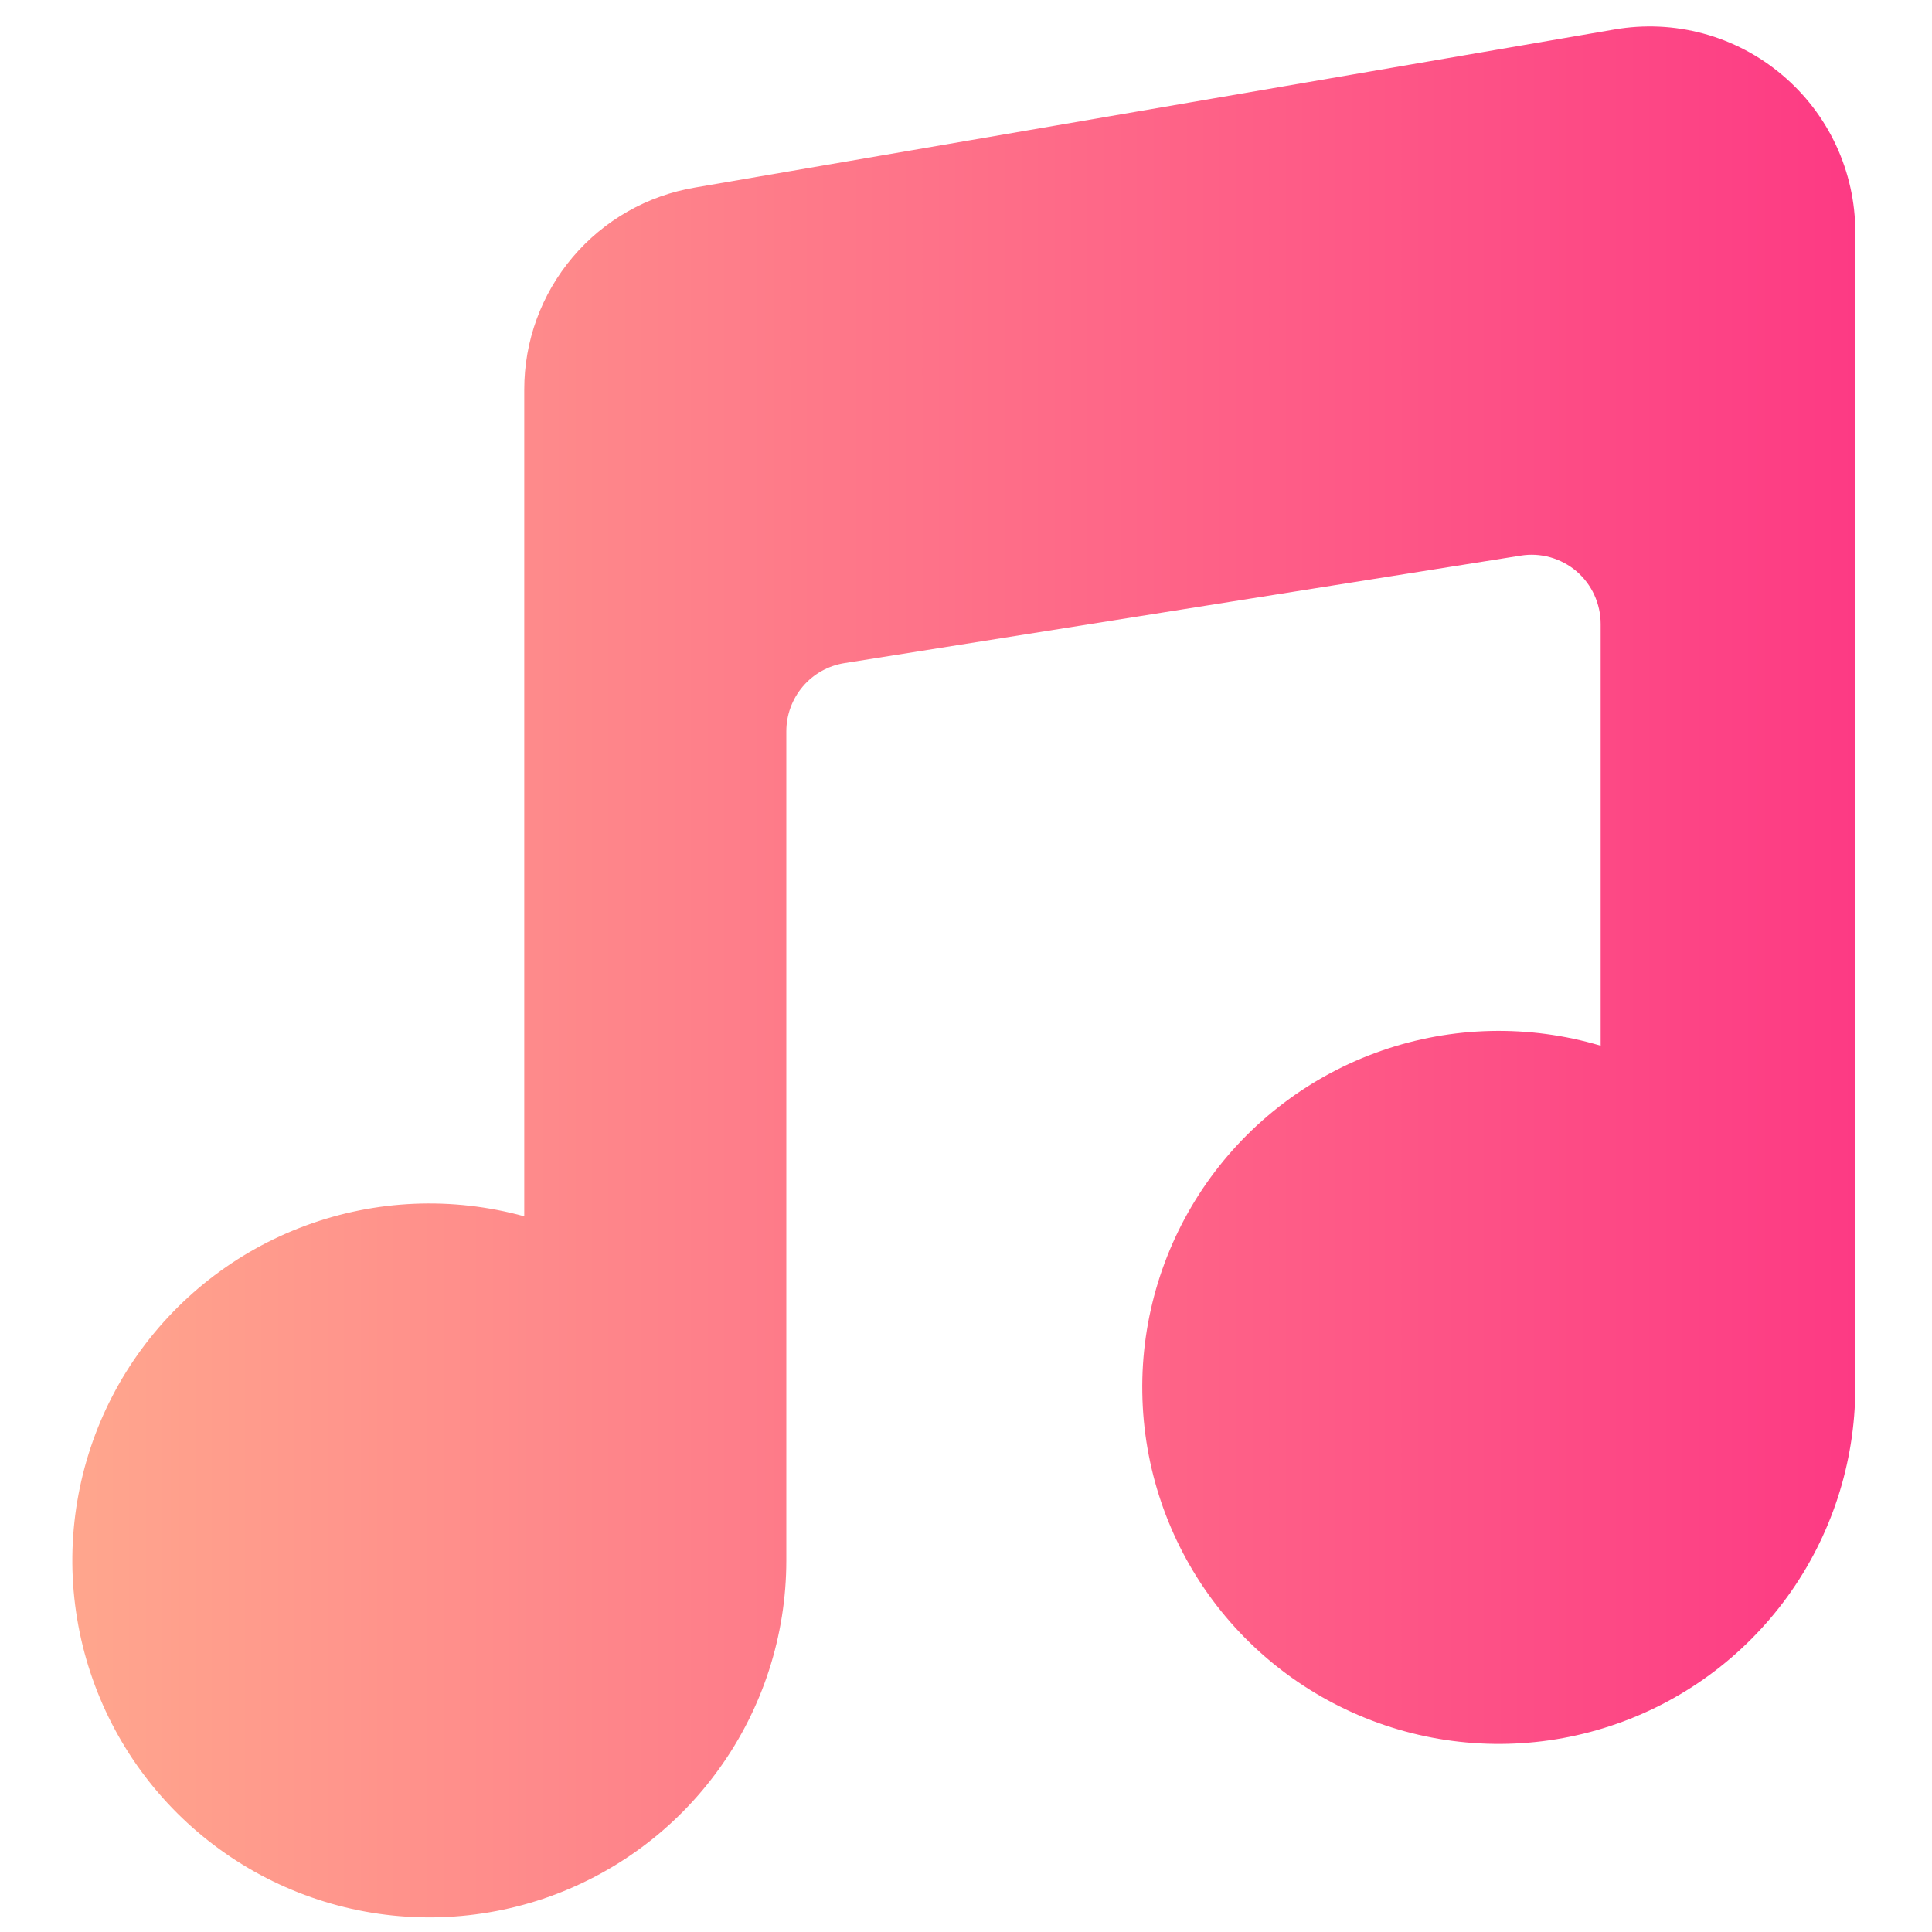
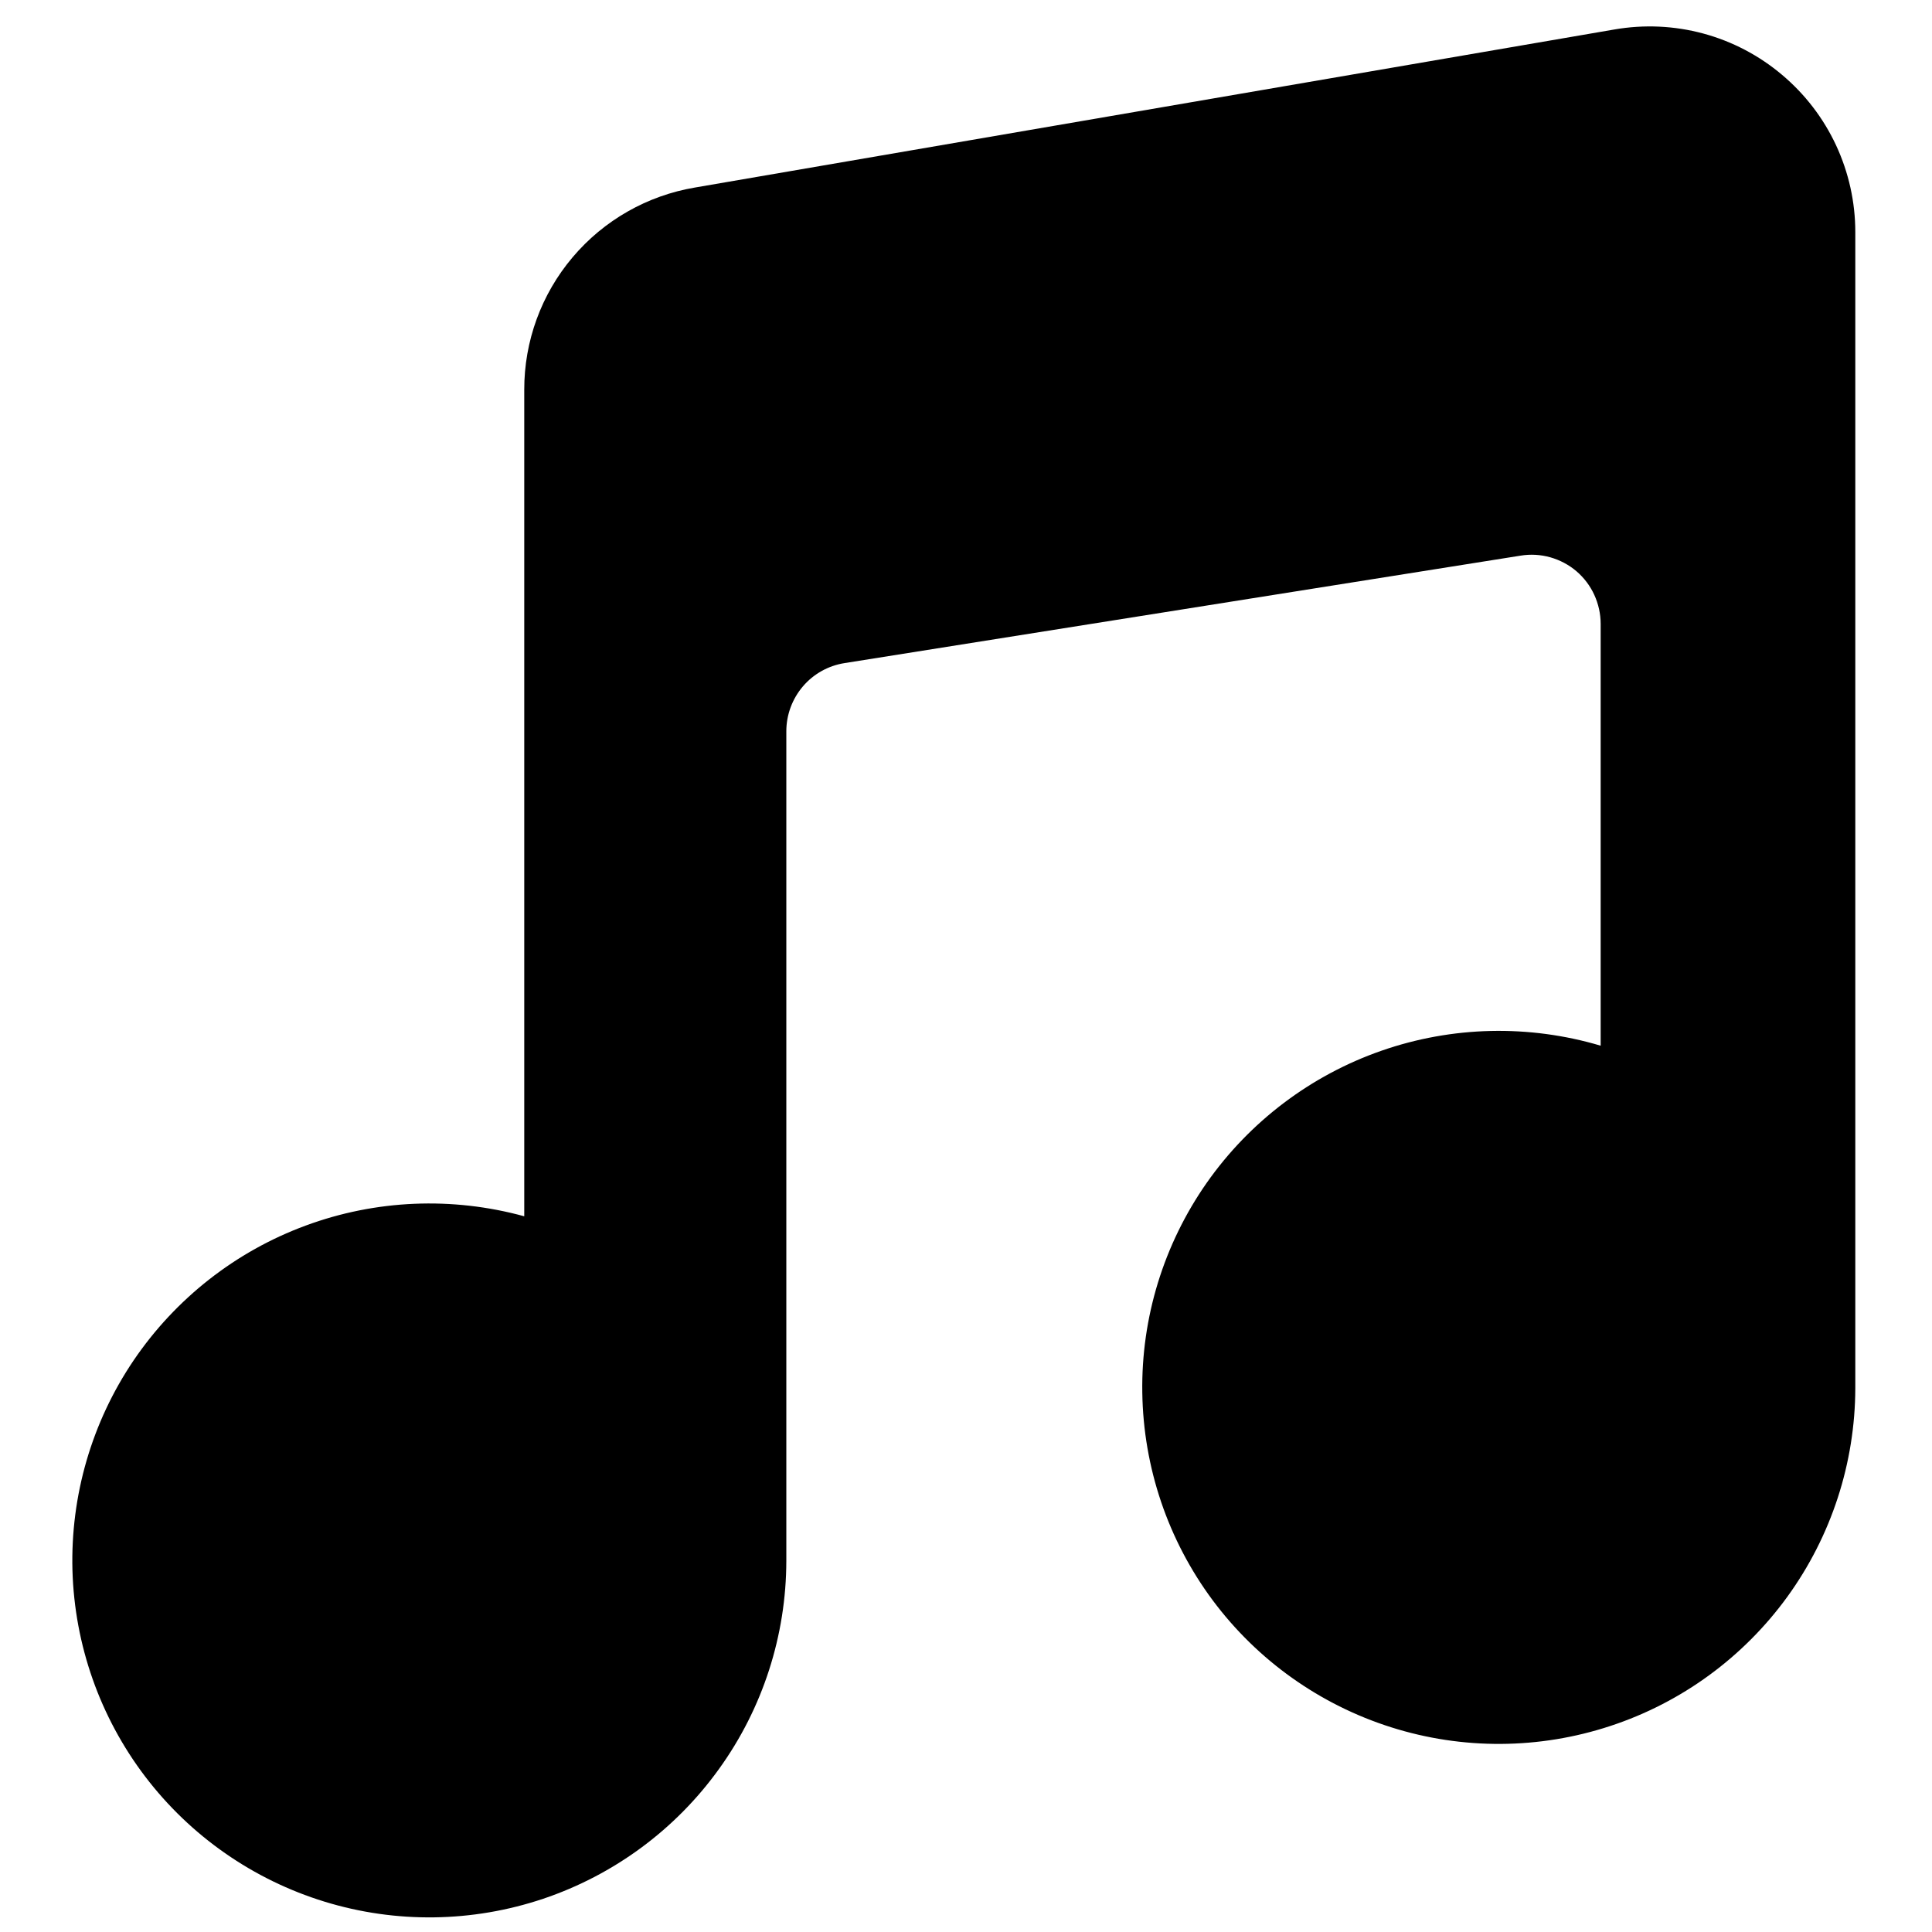
<svg xmlns="http://www.w3.org/2000/svg" width="20" height="20" viewBox="0 0 20 20" fill="none">
  <path d="M19.206 2.402V14.371C19.204 15.146 18.958 15.901 18.503 16.529C18.048 17.156 17.407 17.625 16.671 17.867C15.935 18.11 15.141 18.115 14.402 17.881C13.663 17.647 13.016 17.187 12.553 16.565C12.091 15.943 11.836 15.191 11.825 14.415C11.813 13.64 12.047 12.881 12.491 12.246C12.936 11.611 13.569 11.132 14.301 10.877C15.033 10.622 15.827 10.604 16.57 10.825V6.458C16.57 6.355 16.547 6.252 16.504 6.158C16.461 6.064 16.398 5.981 16.319 5.913C16.24 5.846 16.147 5.797 16.048 5.769C15.948 5.741 15.843 5.735 15.741 5.752L8.745 6.864C8.576 6.89 8.422 6.976 8.312 7.105C8.201 7.235 8.14 7.4 8.14 7.57V16.157C8.139 16.93 7.896 17.684 7.444 18.311C6.993 18.939 6.356 19.409 5.623 19.656C4.89 19.902 4.099 19.913 3.36 19.686C2.621 19.459 1.971 19.006 1.503 18.391C1.035 17.776 0.772 17.029 0.75 16.256C0.729 15.483 0.95 14.723 1.383 14.083C1.817 13.443 2.44 12.954 3.165 12.687C3.89 12.419 4.681 12.386 5.427 12.591V4.035C5.426 3.533 5.603 3.047 5.927 2.664C6.251 2.28 6.701 2.024 7.196 1.941L16.713 0.305C17.019 0.252 17.332 0.266 17.632 0.347C17.932 0.428 18.21 0.574 18.447 0.774C18.685 0.974 18.876 1.223 19.007 1.504C19.138 1.786 19.206 2.092 19.206 2.402Z" fill="url(#paint0_linear_999_7084)" />
  <defs>
    <linearGradient id="paint0_linear_999_7084" x1="0.745" y1="10.063" x2="19.206" y2="10.063" gradientUnits="userSpaceOnUse">
-       <stop stop-color="#FFA68D" />
-       <stop offset="1" stop-color="#FD3A84" />
+       <stop stopColor="#FFA68D" />
+       <stop offset="1" stopColor="#FD3A84" />
    </linearGradient>
  </defs>
</svg>
